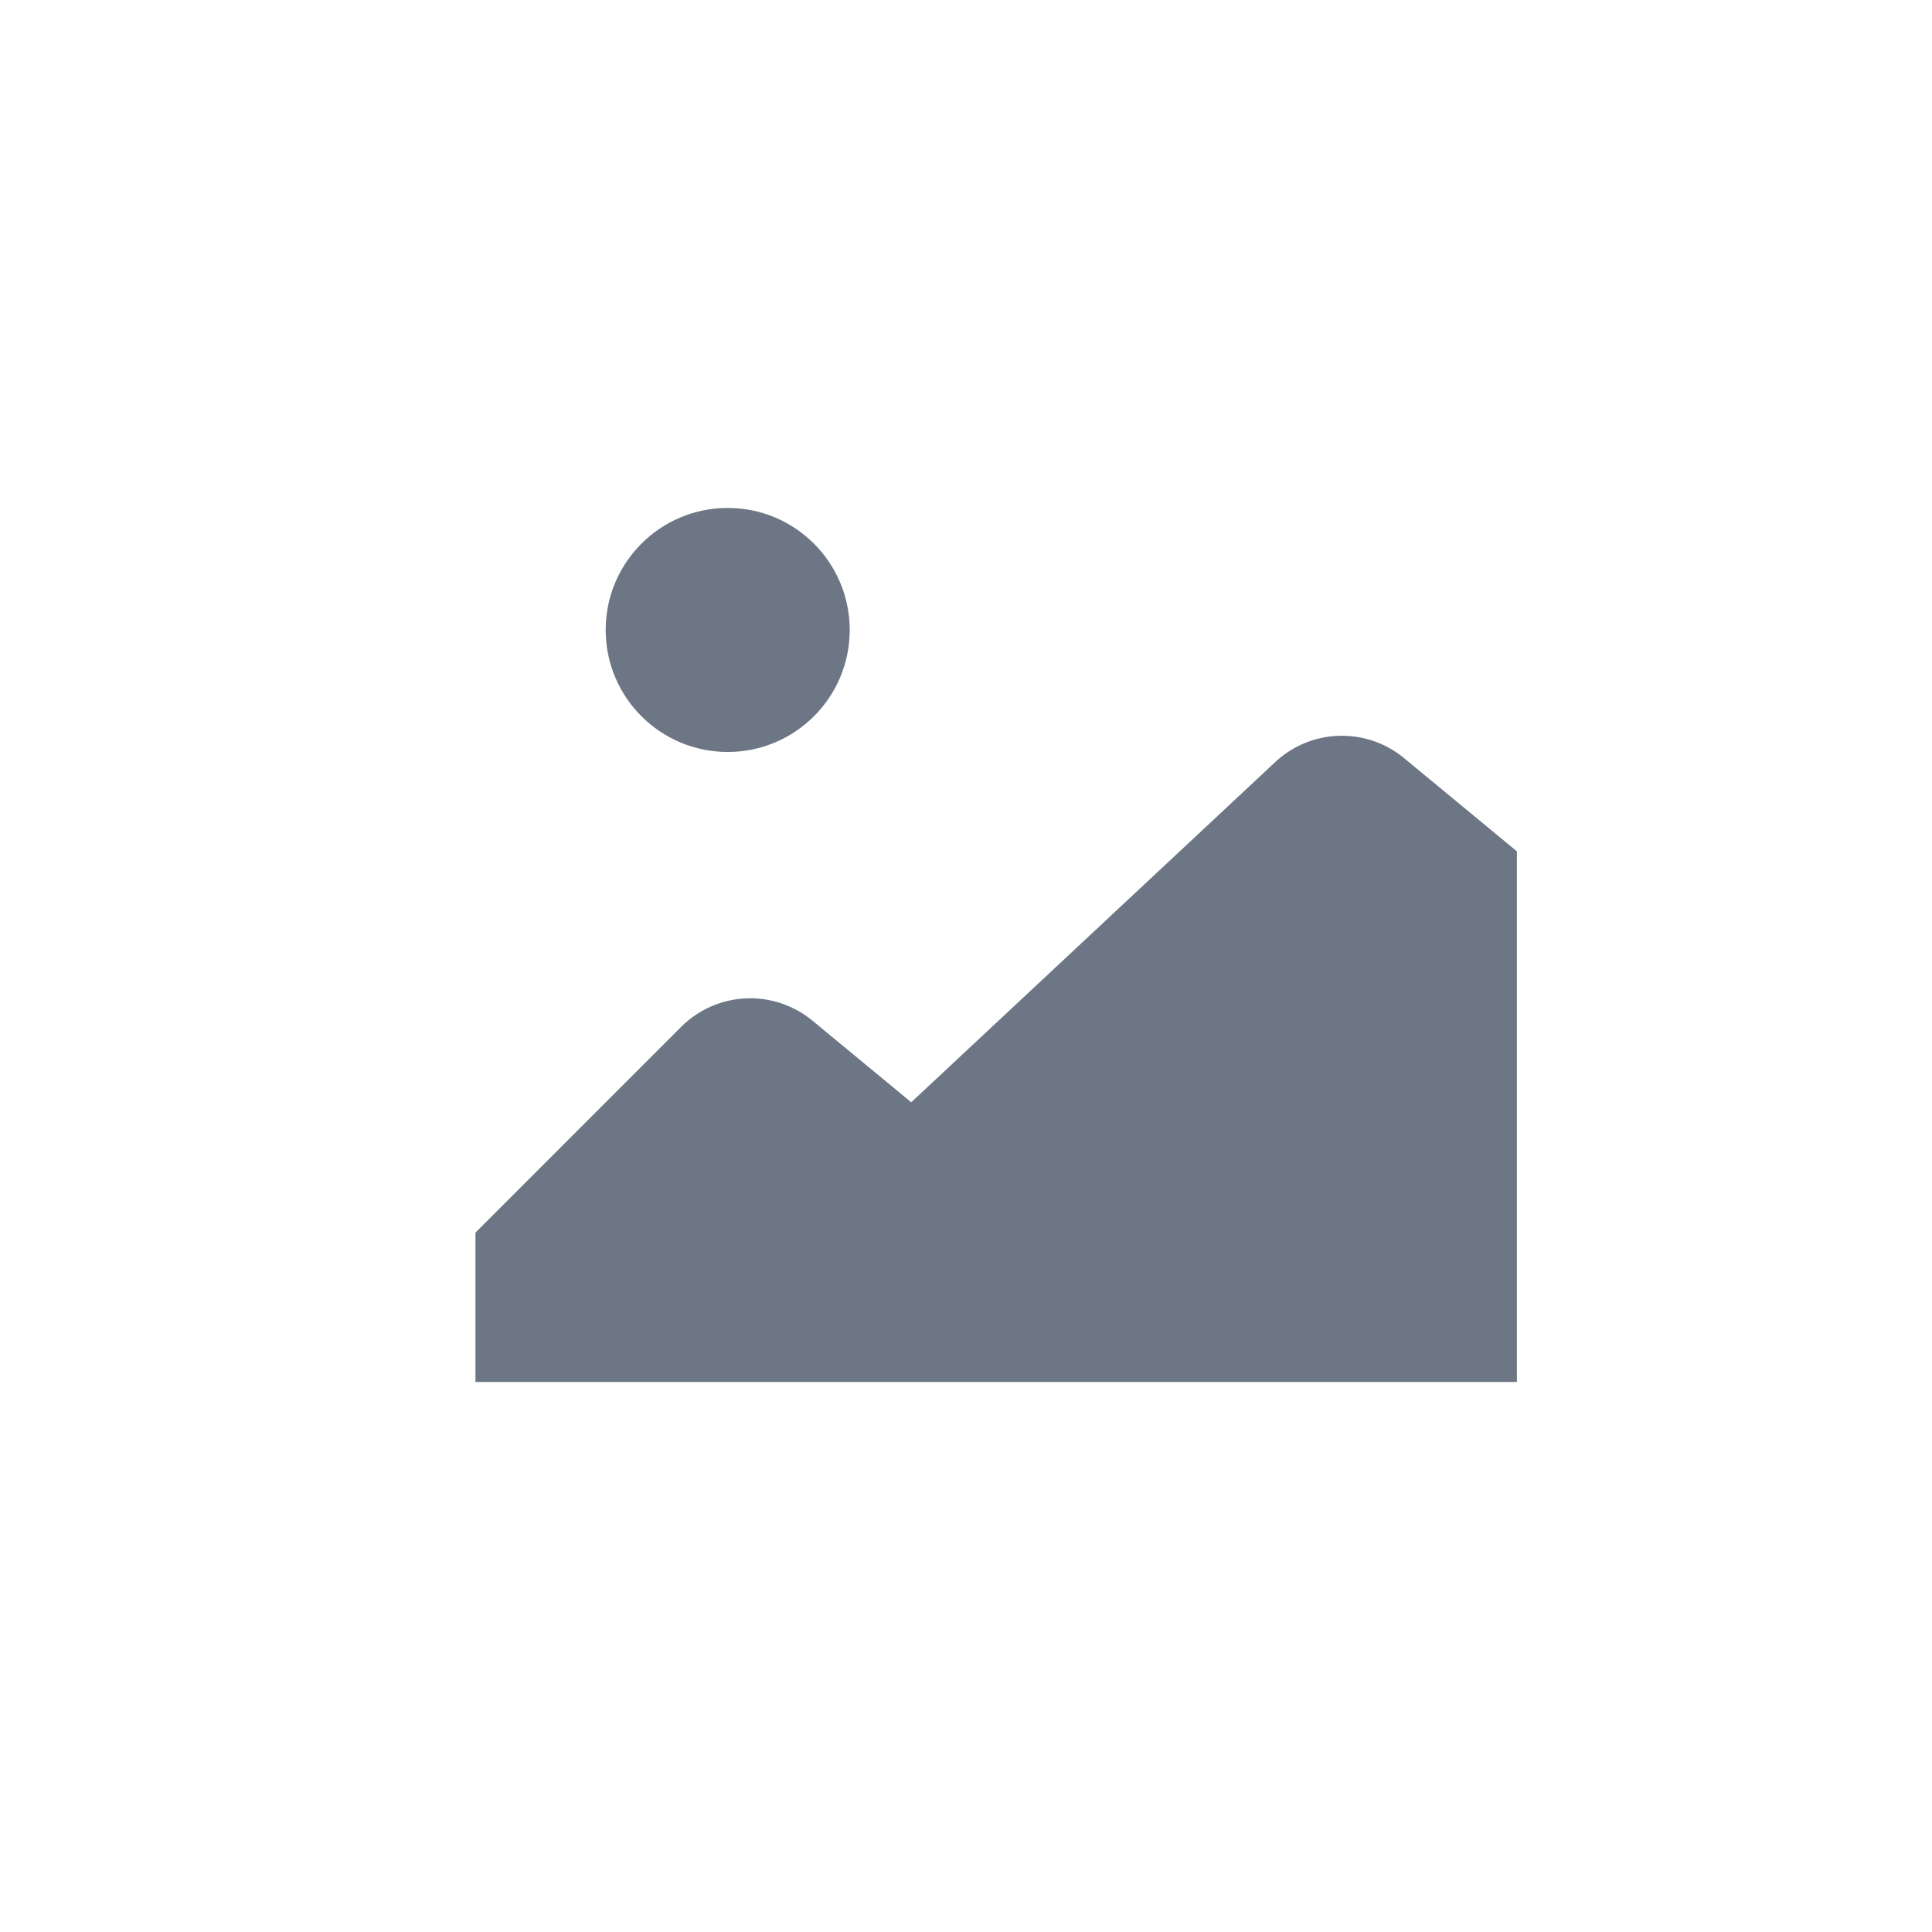
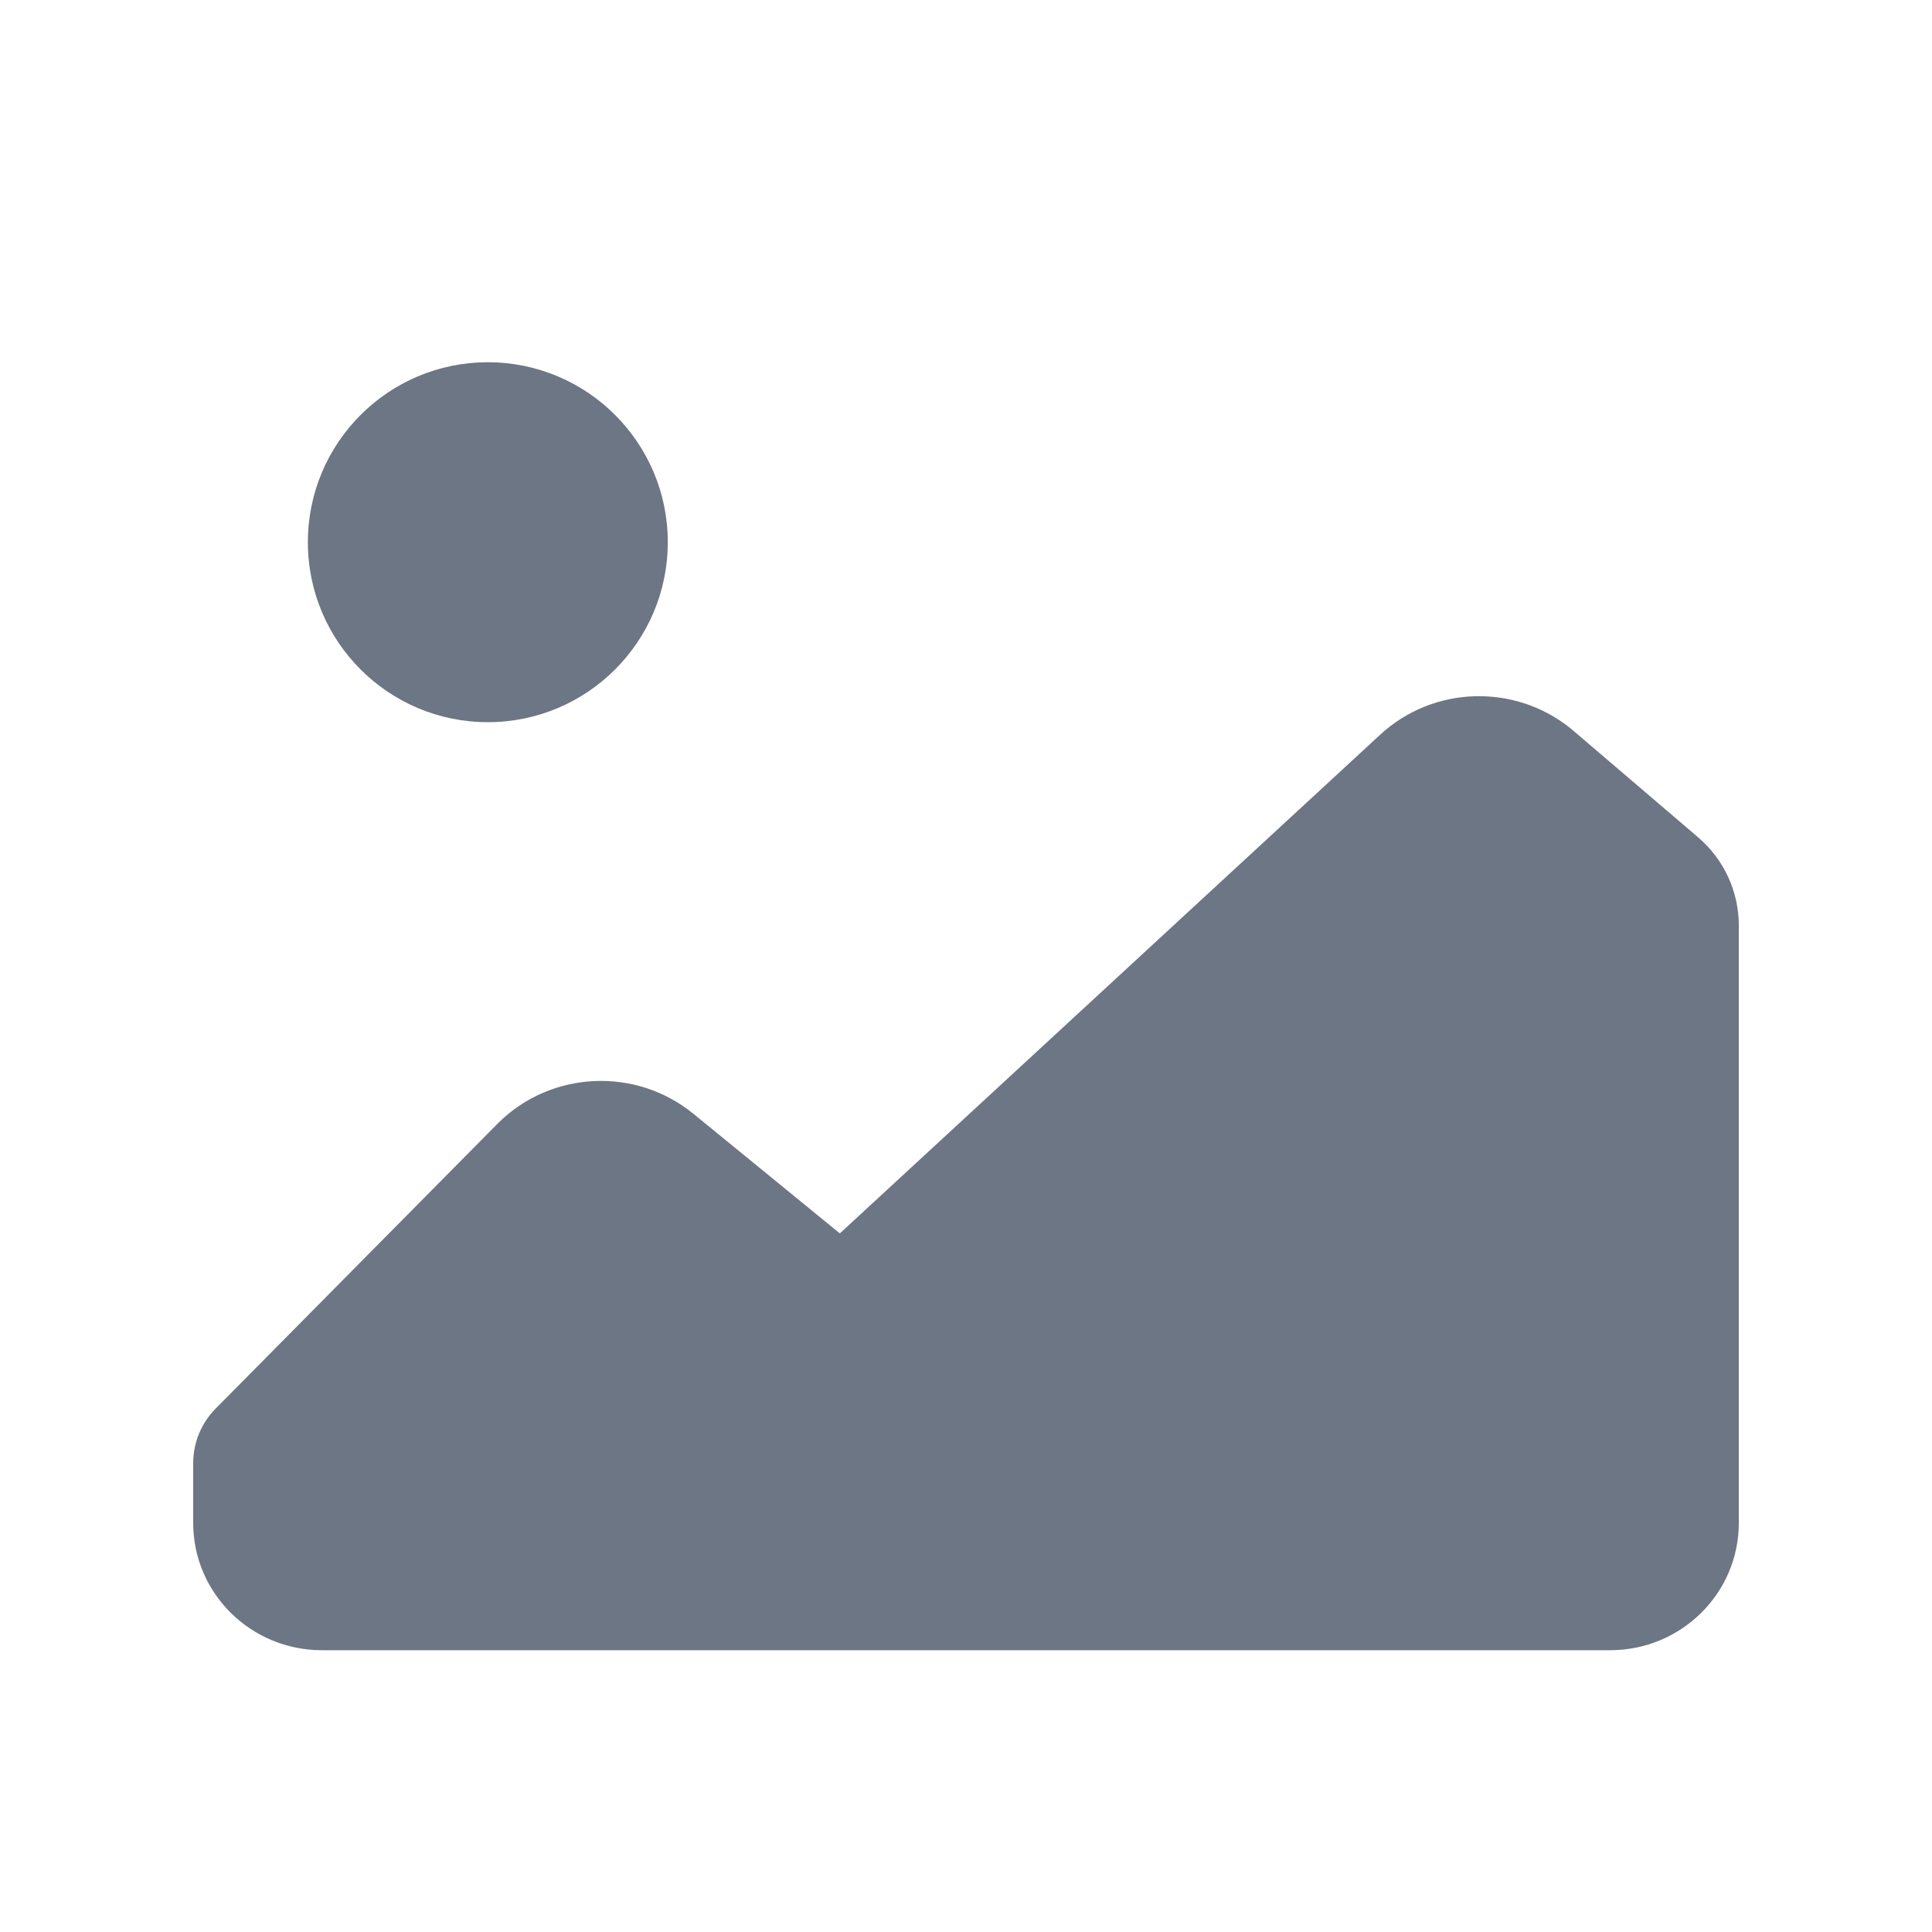
- <svg xmlns="http://www.w3.org/2000/svg" width="32" height="32" viewBox="0 0 32 32" fill="none">
-   <path fill-rule="evenodd" clip-rule="evenodd" d="M21.121 12.623C21.715 12.067 22.629 12.039 23.256 12.557L25.125 14.101V22.89H7.875V20.416L11.282 17.008C11.872 16.419 12.813 16.374 13.456 16.905L15.093 18.257L21.121 12.623Z" fill="#6D7684" />
-   <circle cx="12.053" cy="10.434" r="2.021" fill="#6D7684" />
+ <svg xmlns="http://www.w3.org/2000/svg" width="20" height="20" viewBox="0 0 20 20" fill="none">
+   <path d="M14.287 7.606C14.837 7.097 15.686 7.072 16.267 7.547L17.579 8.668C17.846 8.896 18 9.229 18 9.58V15.766C18 16.494 17.403 17.083 16.667 17.083H3.333C2.597 17.083 2 16.494 2 15.766V15.146C2 14.935 2.083 14.733 2.231 14.583L5.16 11.623C5.707 11.083 6.581 11.043 7.177 11.529L8.694 12.768L14.287 7.606Z" fill="#6D7684" />
+   <circle cx="5.05" cy="5.613" r="1.863" fill="#6D7684" />
</svg>
